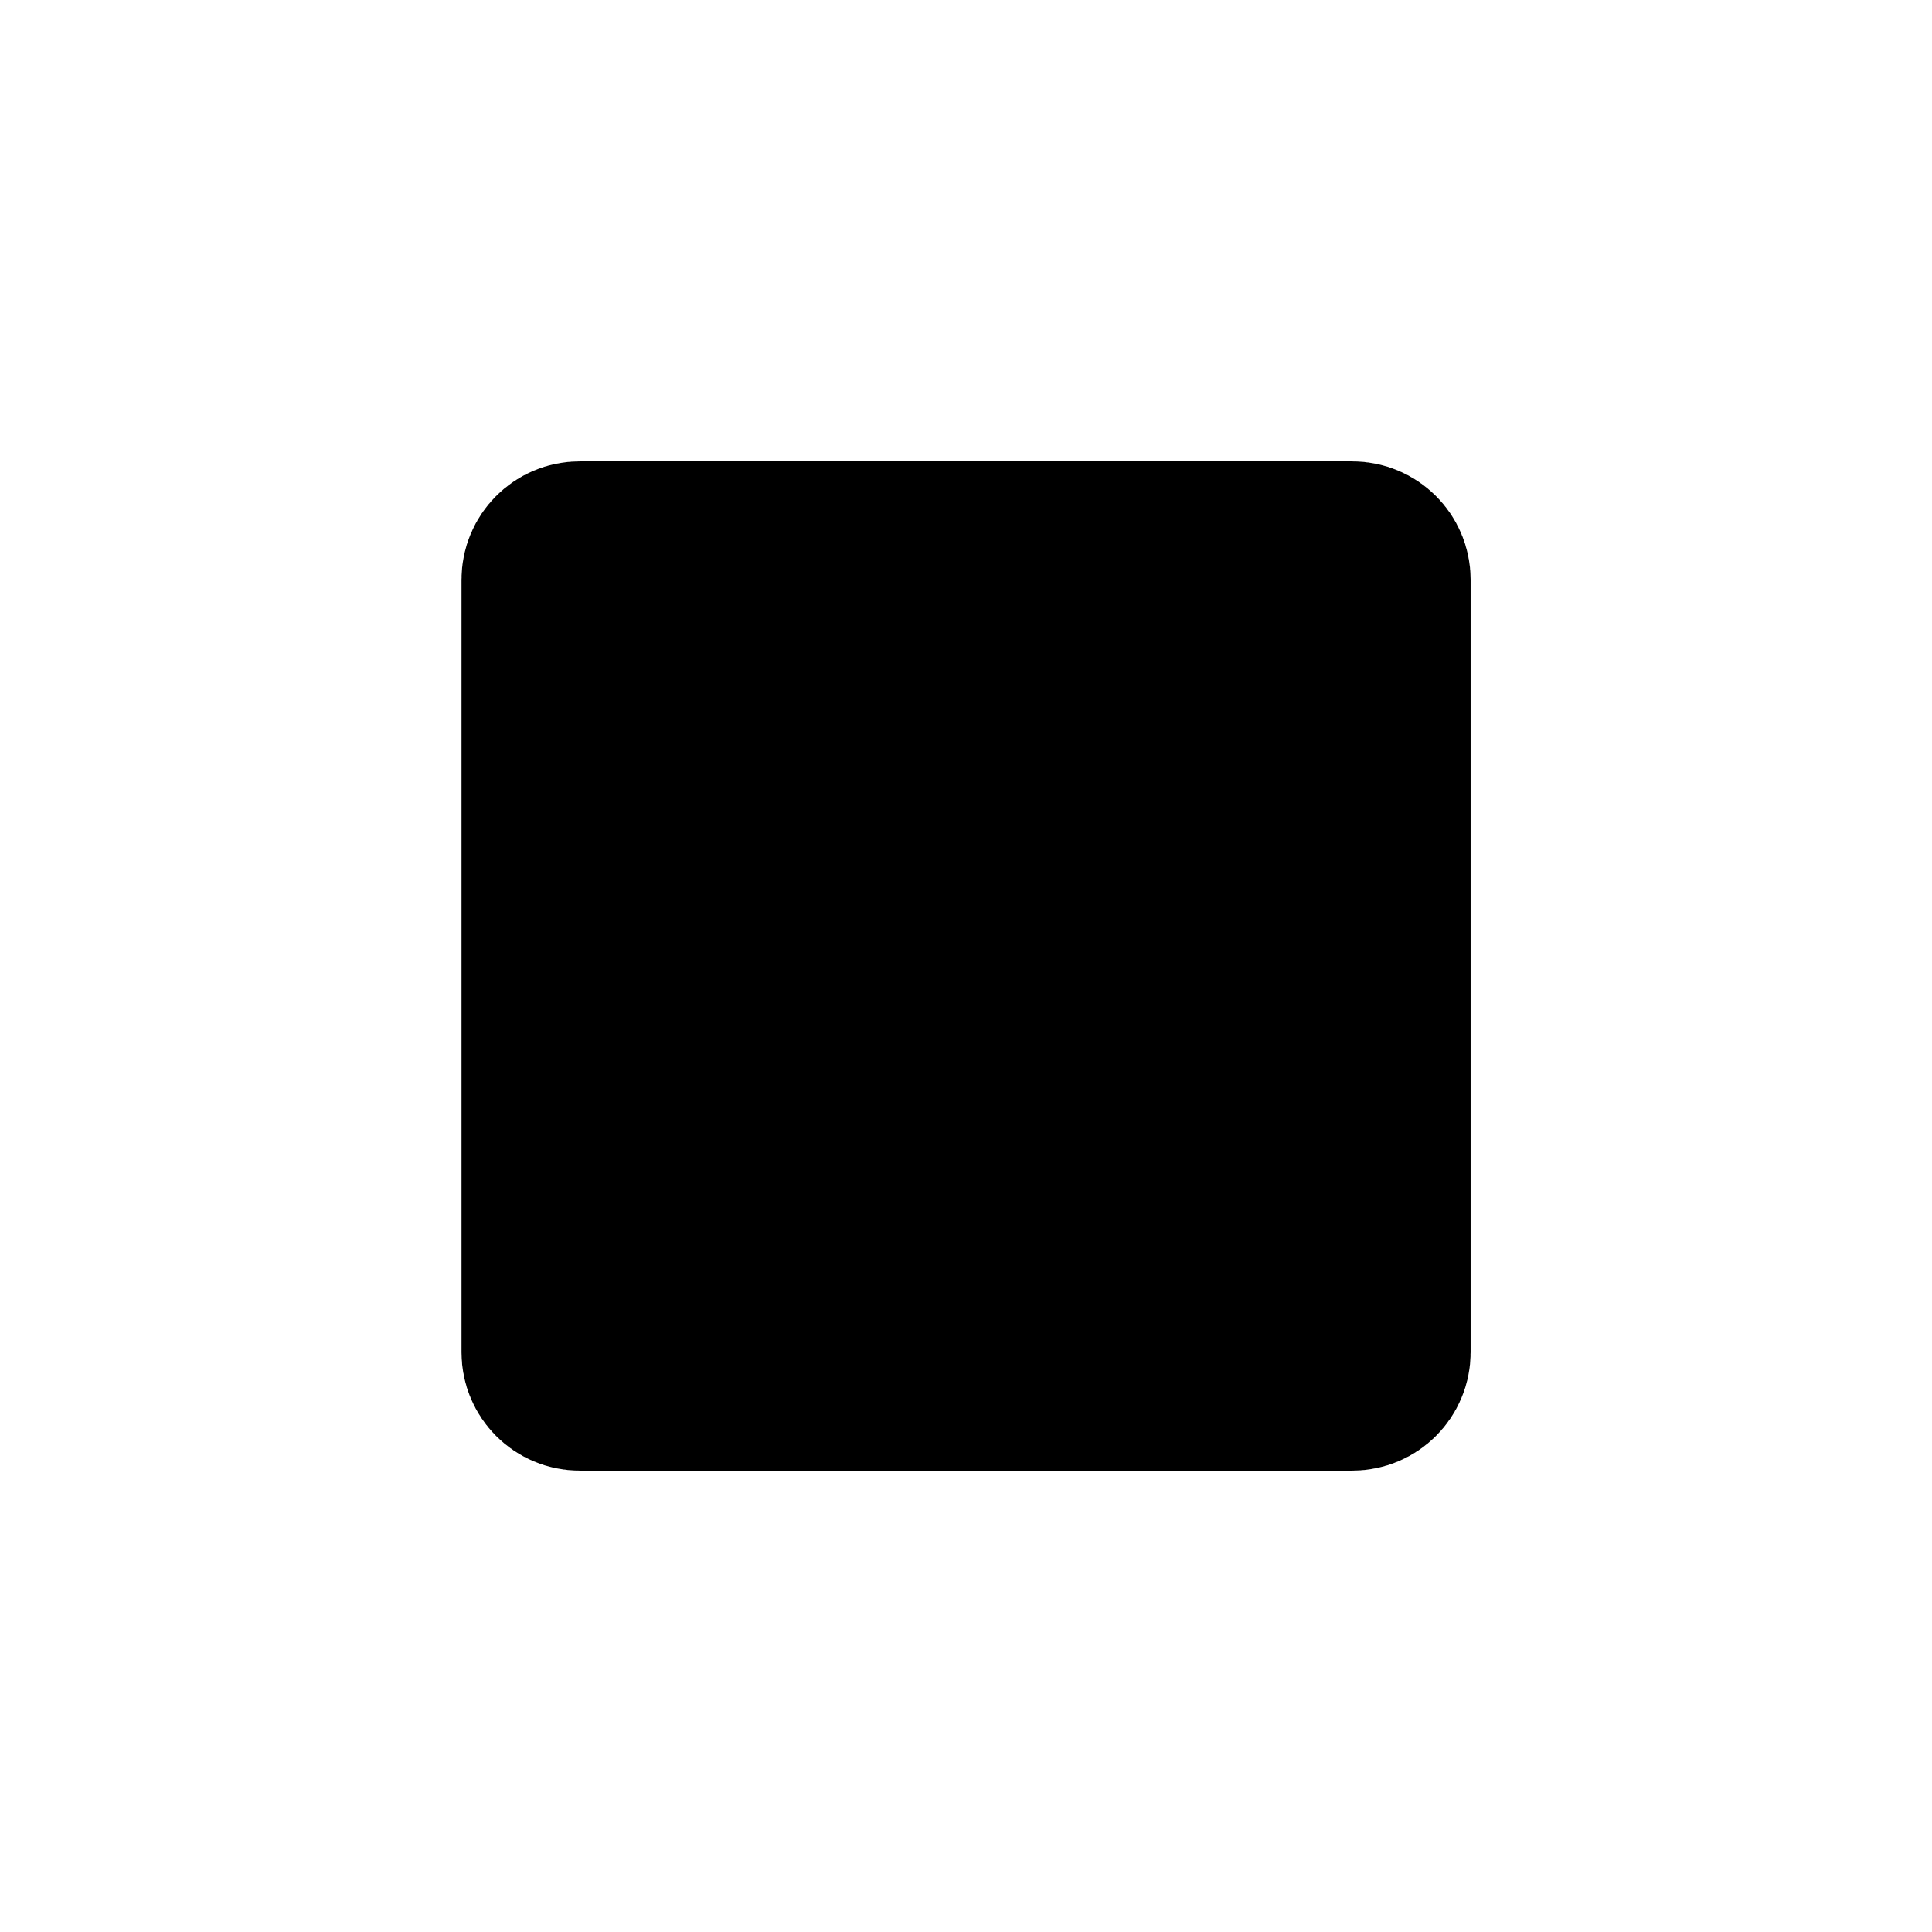
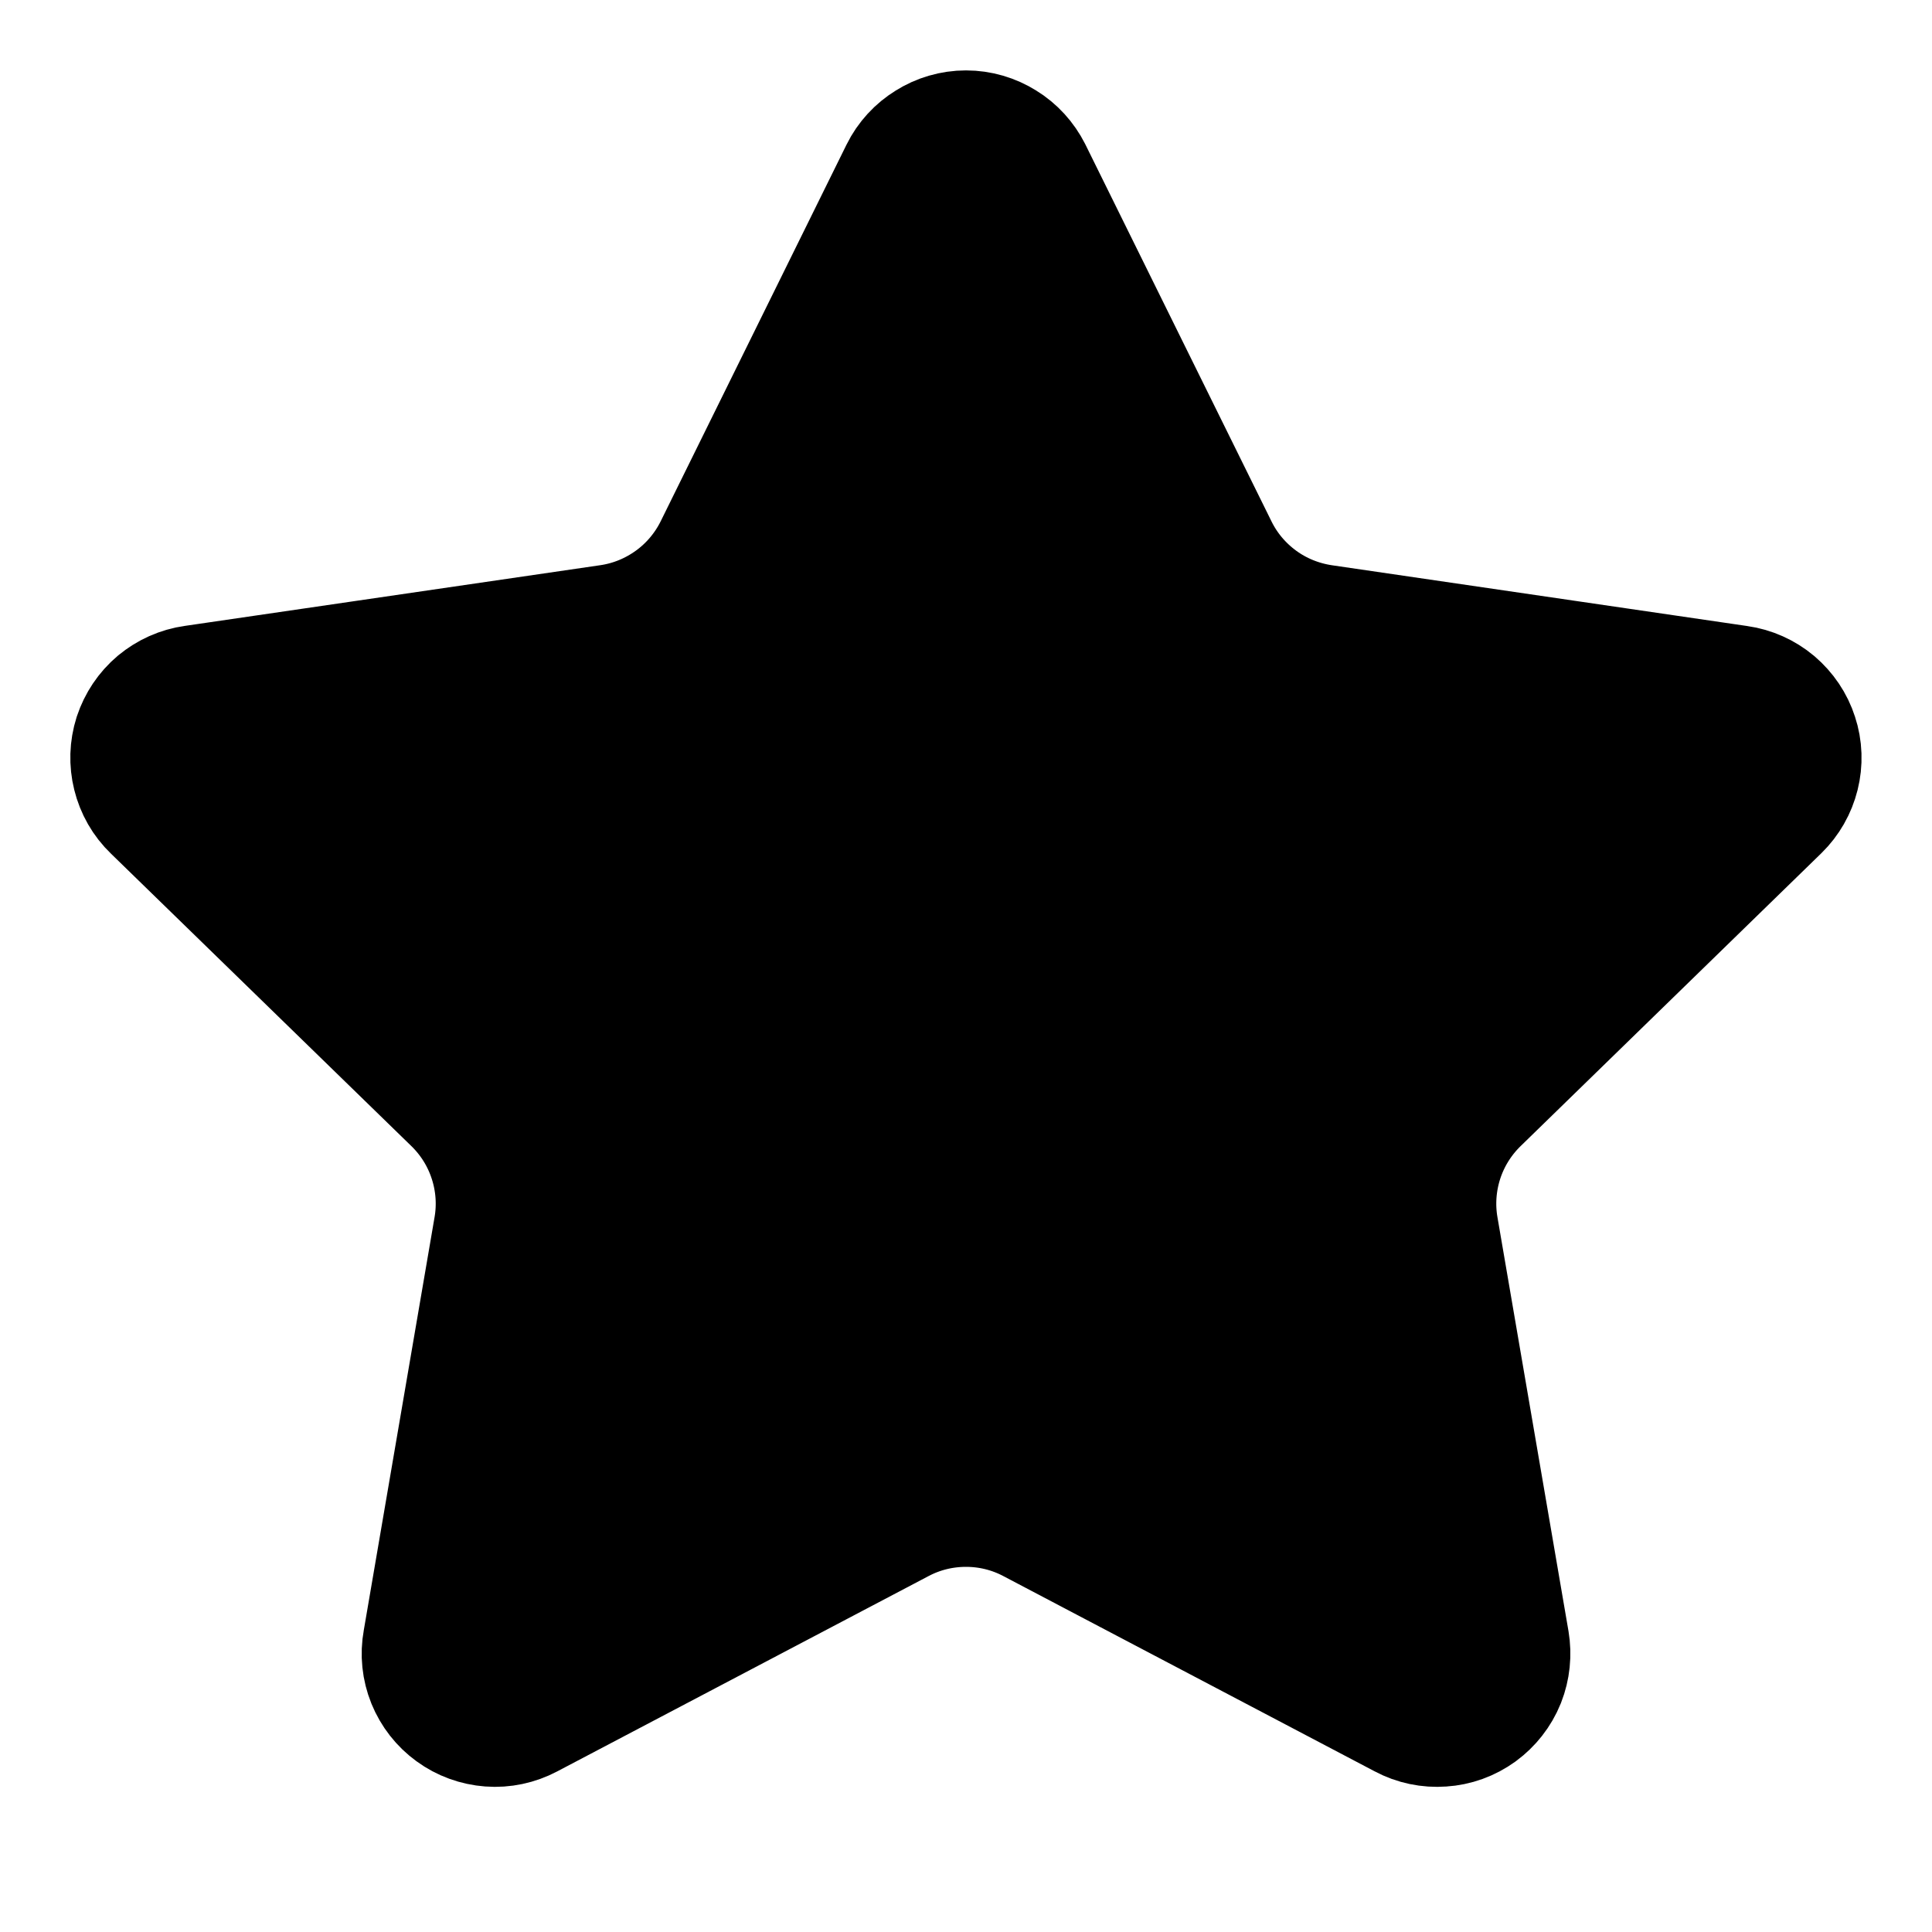
<svg xmlns="http://www.w3.org/2000/svg" width="16" height="16" viewBox="0 0 16 16" fill="none">
-   <path d="M4.572 11.2V4.8C4.572 4.674 4.674 4.571 4.8 4.571H11.2C11.326 4.571 11.429 4.674 11.429 4.8V11.2C11.429 11.326 11.326 11.429 11.2 11.429H4.8C4.674 11.429 4.572 11.326 4.572 11.2Z" fill="black" stroke="black" stroke-width="1.5" stroke-linejoin="round" />
+   <path d="M7.683 1.53C7.712 1.471 7.758 1.421 7.814 1.387C7.869 1.352 7.934 1.333 8 1.333C8.066 1.333 8.13 1.352 8.186 1.387C8.242 1.421 8.287 1.471 8.317 1.53L9.857 4.649C9.958 4.855 10.108 5.032 10.293 5.167C10.478 5.302 10.693 5.389 10.92 5.423L14.364 5.927C14.429 5.936 14.491 5.964 14.541 6.006C14.591 6.049 14.629 6.104 14.649 6.167C14.67 6.23 14.672 6.297 14.656 6.361C14.64 6.425 14.607 6.483 14.56 6.529L12.069 8.955C11.905 9.115 11.782 9.312 11.711 9.53C11.64 9.749 11.623 9.981 11.662 10.207L12.25 13.633C12.261 13.699 12.254 13.766 12.23 13.827C12.205 13.889 12.163 13.942 12.11 13.981C12.056 14.02 11.993 14.043 11.927 14.047C11.86 14.052 11.794 14.038 11.736 14.007L8.657 12.388C8.454 12.281 8.229 12.226 8 12.226C7.77 12.226 7.545 12.281 7.342 12.388L4.264 14.007C4.205 14.038 4.139 14.052 4.074 14.047C4.008 14.042 3.944 14.019 3.891 13.98C3.837 13.941 3.796 13.888 3.771 13.827C3.746 13.765 3.739 13.698 3.751 13.633L4.338 10.207C4.377 9.981 4.36 9.749 4.289 9.531C4.218 9.312 4.095 9.115 3.931 8.955L1.44 6.53C1.392 6.484 1.359 6.426 1.343 6.361C1.327 6.297 1.329 6.23 1.349 6.167C1.37 6.104 1.407 6.048 1.458 6.005C1.509 5.963 1.57 5.935 1.636 5.926L5.079 5.423C5.306 5.39 5.521 5.302 5.707 5.167C5.892 5.033 6.042 4.855 6.144 4.649L7.683 1.53Z" fill="black" stroke="black" stroke-width="1.5" stroke-linecap="round" stroke-linejoin="round" />
</svg>
